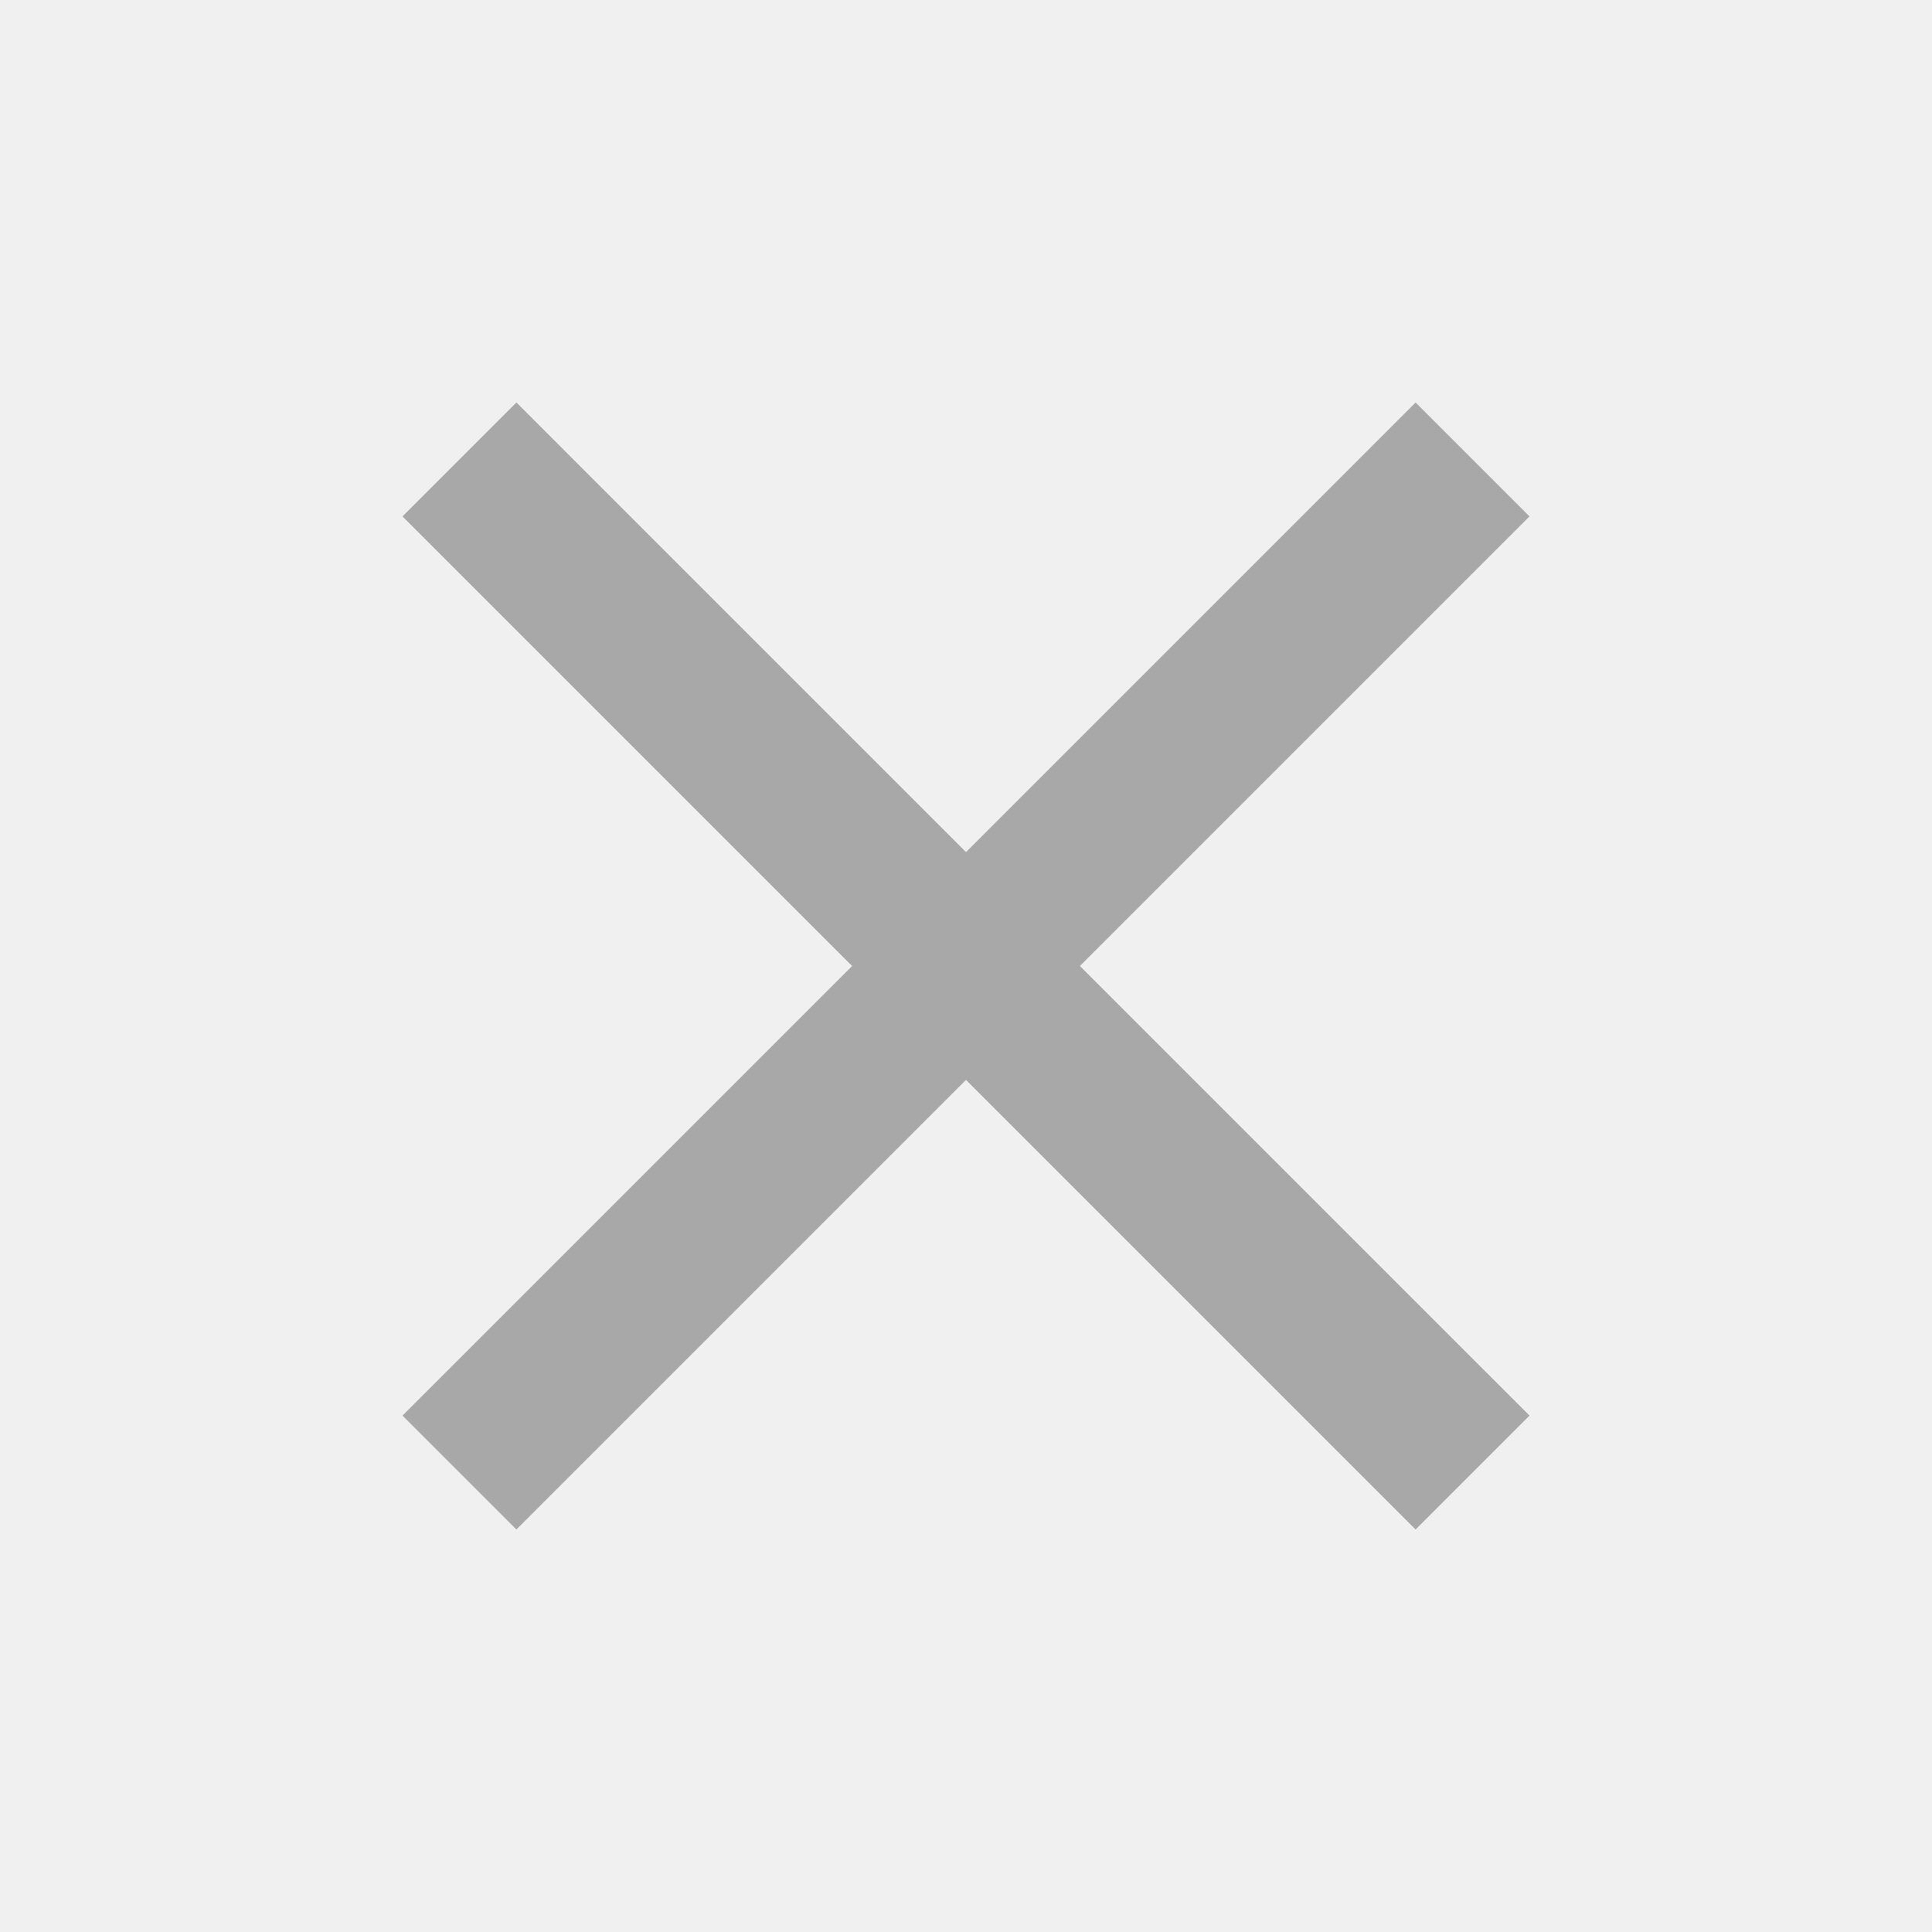
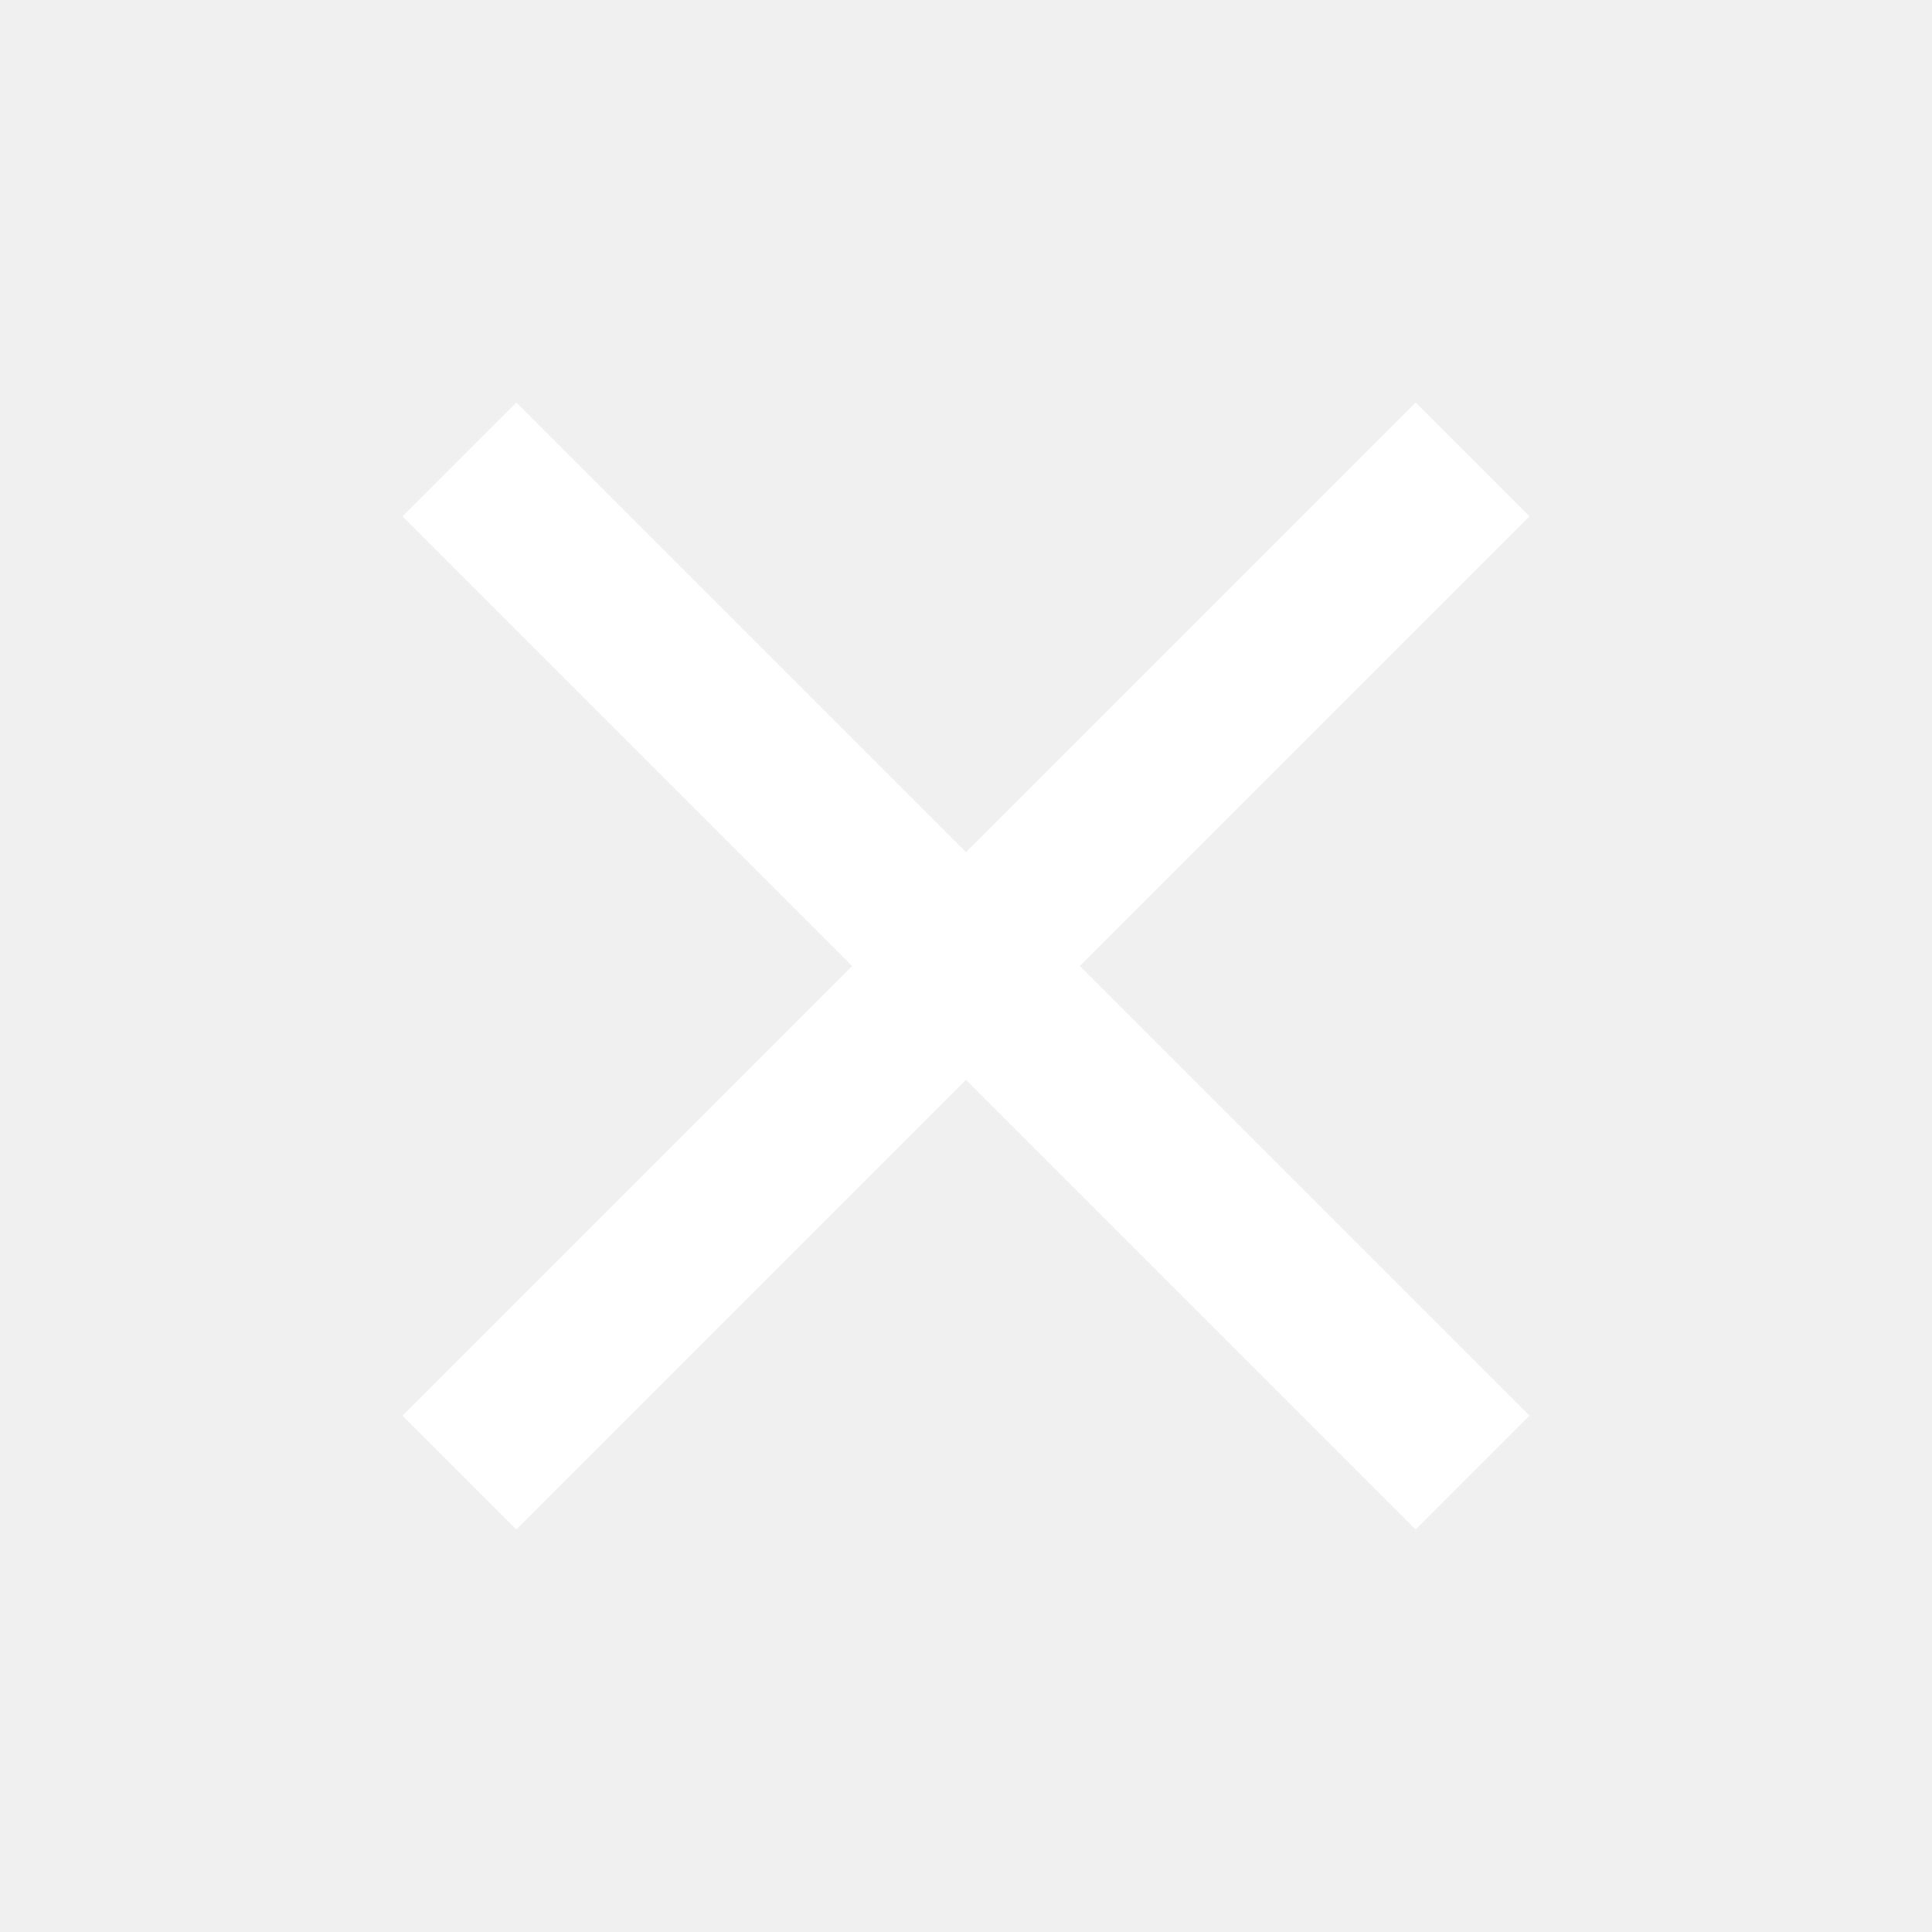
- <svg xmlns="http://www.w3.org/2000/svg" fill="rgba(0,0,0,0.3)" width="48" height="48" viewBox="0 0 48 48">
+ <svg xmlns="http://www.w3.org/2000/svg" fill="#fff" width="48" height="48" viewBox="0 0 48 48">
  <path d="M38 12.83L35.17 10 24 21.17 12.83 10 10 12.83 21.17 24 10 35.17 12.83 38 24 26.83 35.17 38 38 35.17 26.83 24z" />
  <path d="M0 0h48v48H0z" fill="none" />
</svg>
